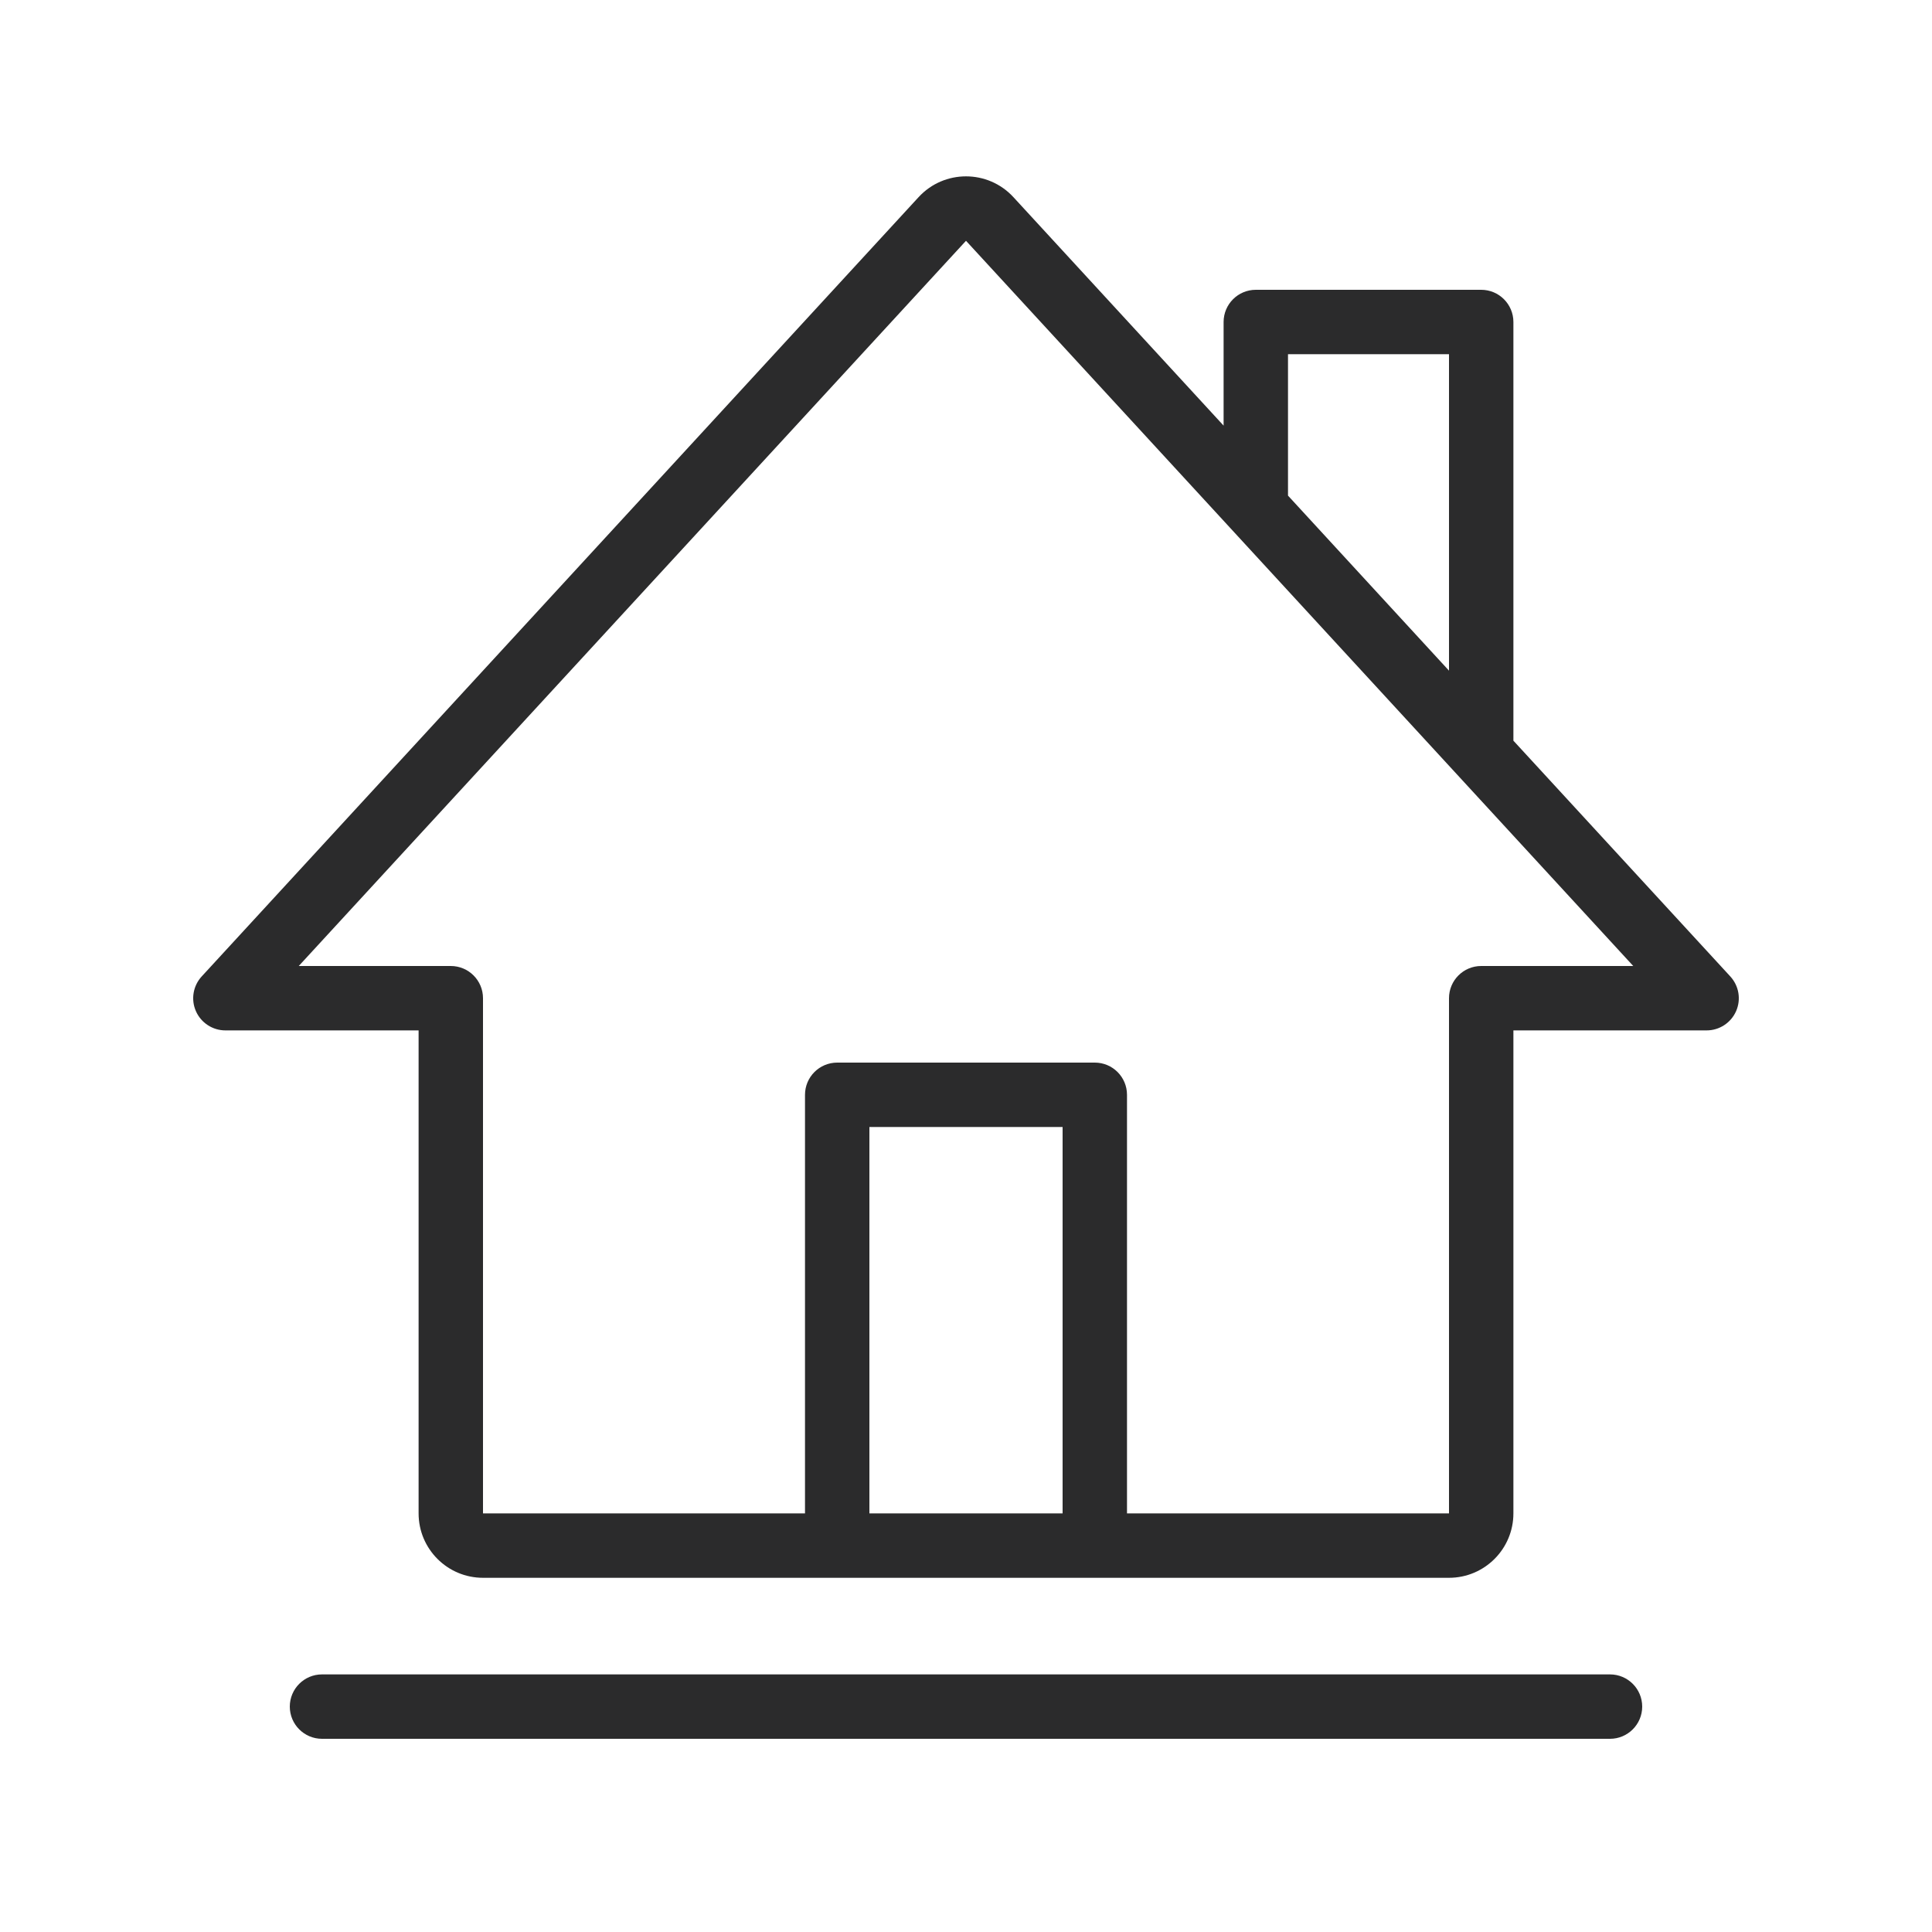
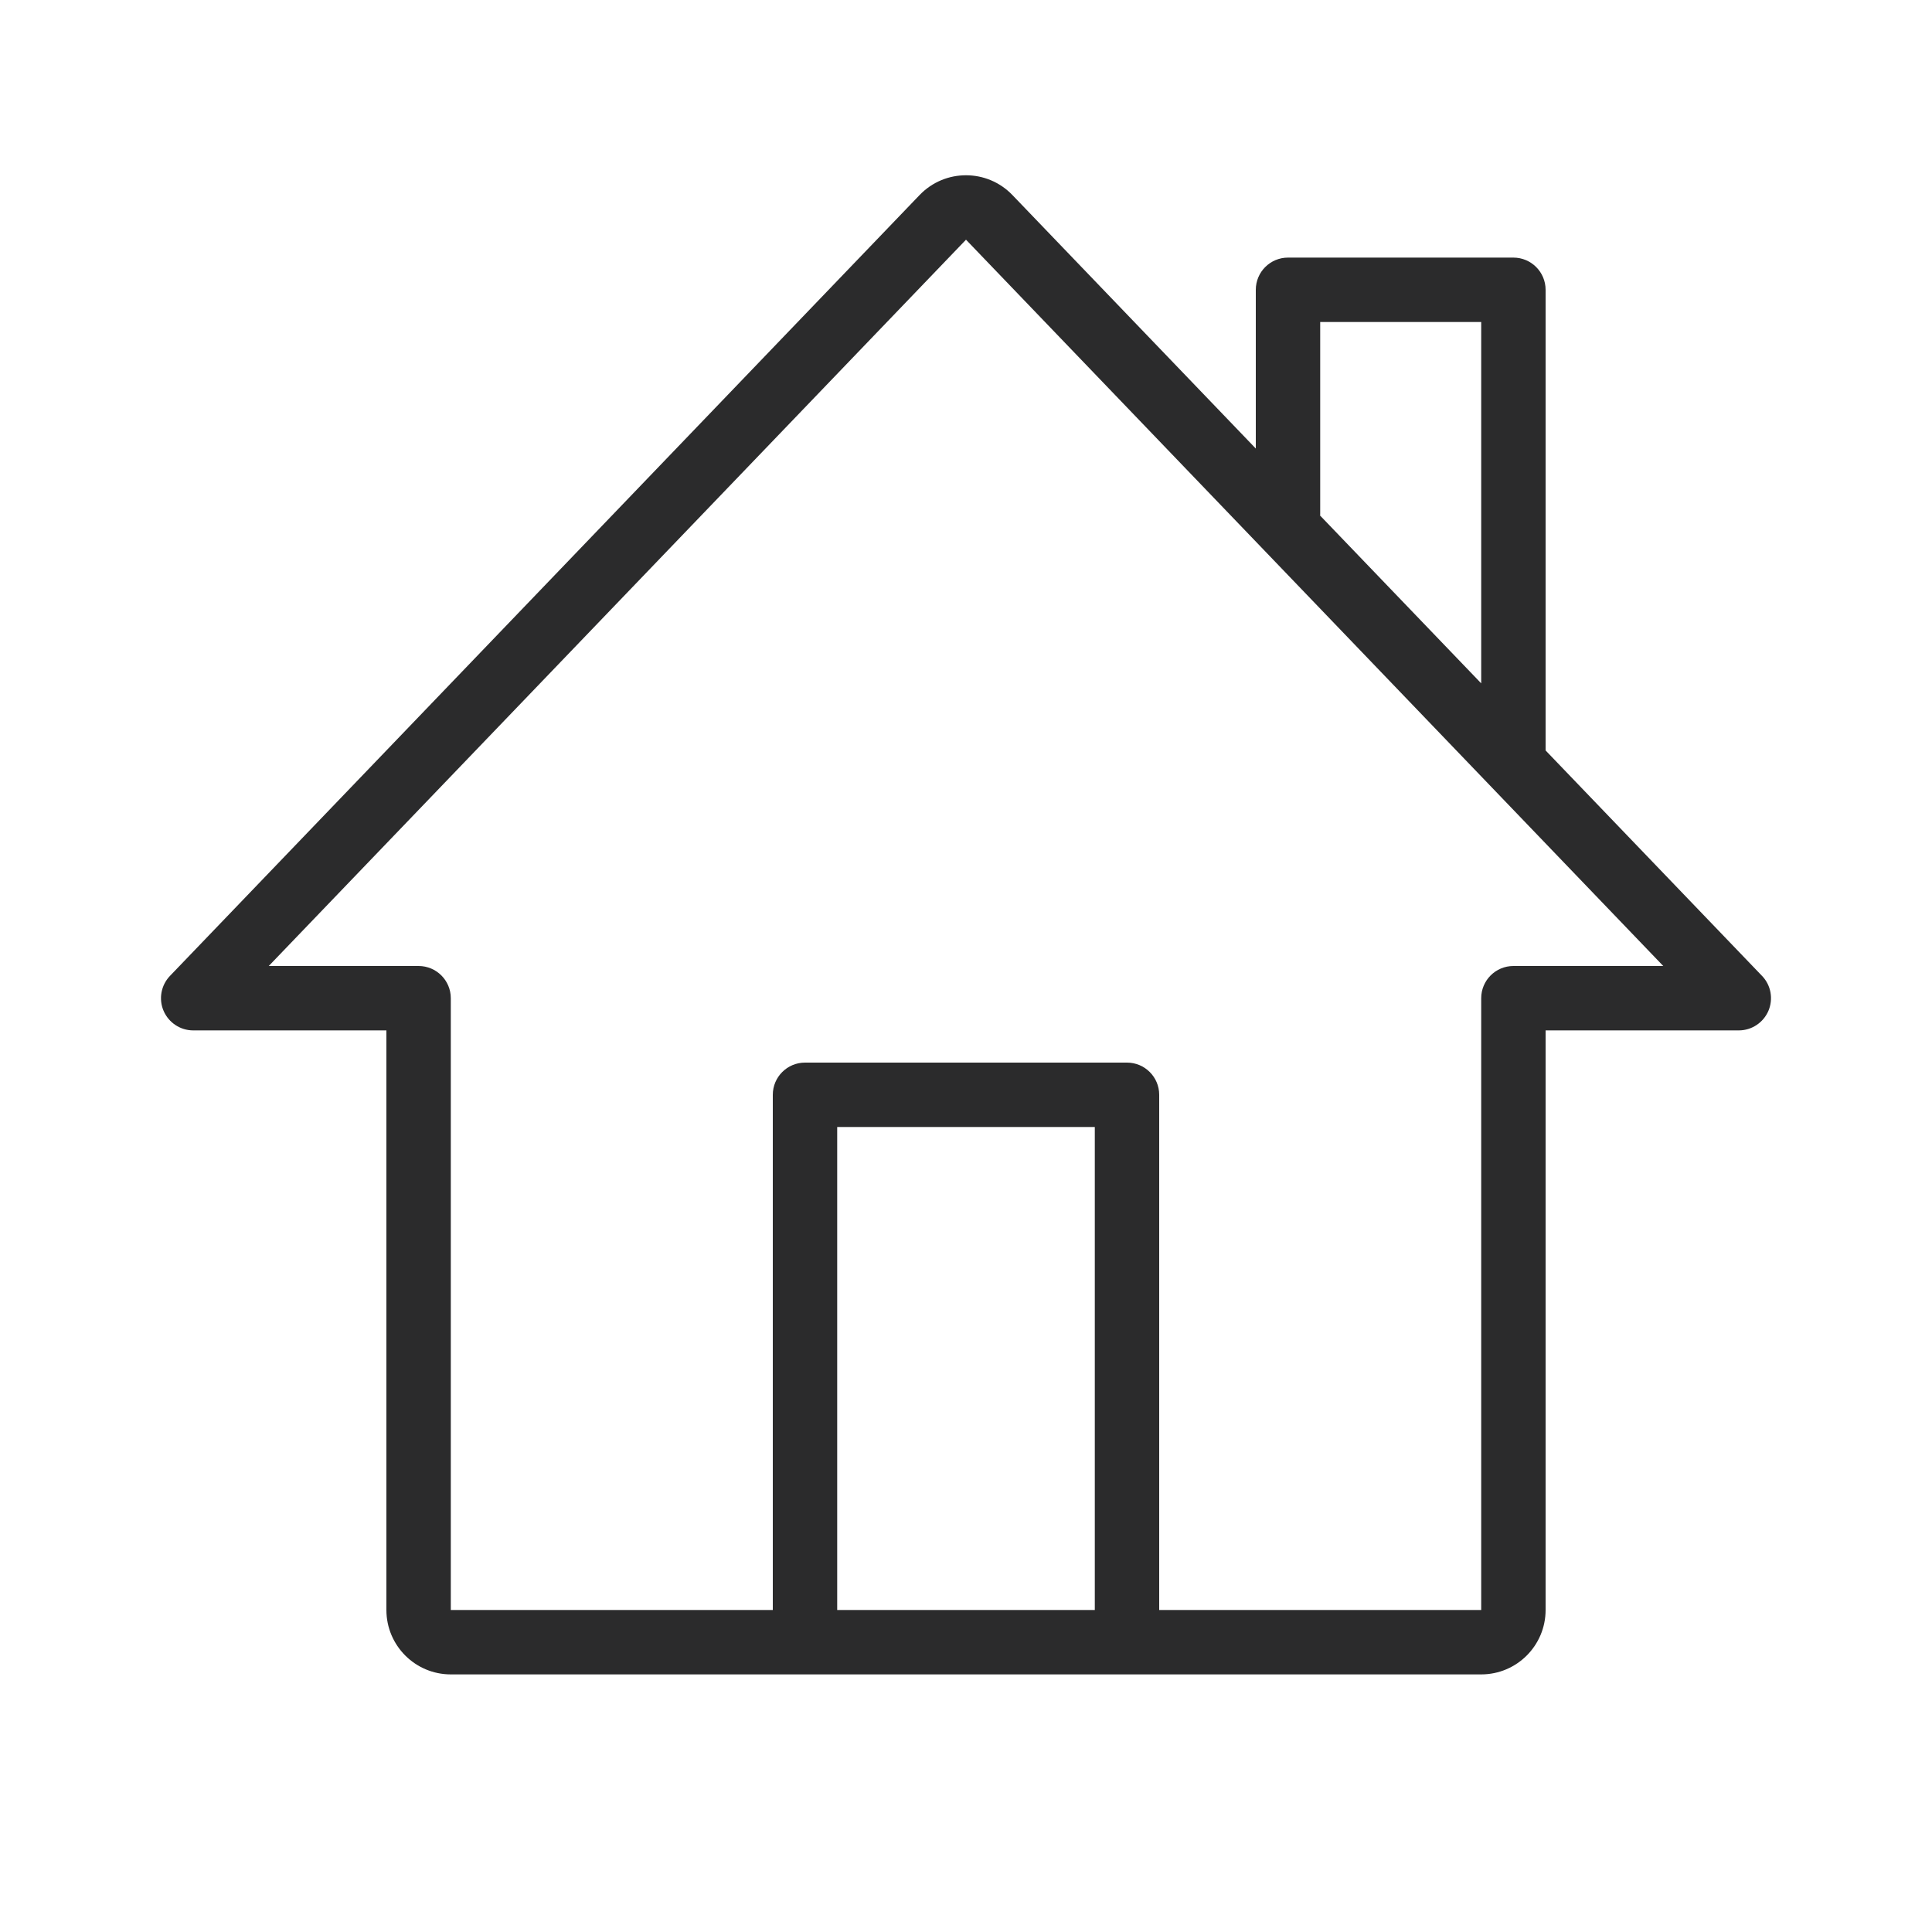
<svg xmlns="http://www.w3.org/2000/svg" width="30" height="30" viewBox="0 0 30 30" fill="none">
-   <path fill-rule="evenodd" clip-rule="evenodd" d="M15.736 3.061C15.34 2.631 14.66 2.631 14.264 3.061L3.132 15.162C2.998 15.308 2.962 15.519 3.042 15.701C3.122 15.883 3.302 16 3.5 16H6.5V23.5C6.5 24.052 6.948 24.5 7.5 24.5H22.5C23.052 24.5 23.5 24.052 23.5 23.5V16H26.5C26.698 16 26.878 15.883 26.958 15.701C27.038 15.519 27.002 15.308 26.868 15.162L23.499 11.5H23.5V5C23.5 4.724 23.276 4.5 23 4.5H19.5C19.224 4.5 19 4.724 19 5V6.609L15.736 3.061ZM22.5 5.5V10.414L20 7.696V5.5H22.5ZM15 3.739L25.361 15H23C22.724 15 22.5 15.224 22.5 15.5V23.5H7.5V15.5C7.5 15.224 7.276 15 7 15H4.639L15 3.739ZM5 26C4.724 26 4.5 26.224 4.5 26.5C4.5 26.776 4.724 27 5 27H25C25.276 27 25.5 26.776 25.5 26.5C25.5 26.224 25.276 26 25 26H5ZM13 16.5C12.724 16.5 12.5 16.724 12.5 17V23.5H13.5V17.5H16.5V23.5H17.5V17C17.5 16.724 17.276 16.5 17 16.5H13Z" fill="#2B2B2C" />
+   <path fill-rule="evenodd" clip-rule="evenodd" d="M14.279 3.029C14.672 2.619 15.328 2.619 15.721 3.029L19.5 6.965V4.5C19.5 4.224 19.724 4 20 4H23.5C23.776 4 24 4.224 24 4.5V11.653L27.361 15.154C27.5 15.298 27.538 15.512 27.46 15.696C27.381 15.88 27.2 16 27 16H24V25C24 25.552 23.552 26 23 26H7C6.448 26 6 25.552 6 25V16H3C2.8 16 2.619 15.88 2.54 15.696C2.461 15.512 2.501 15.298 2.639 15.154L14.279 3.029ZM23 10.611L20.493 8H20.5V5H23V10.611ZM4.173 15H6.5C6.776 15 7 15.224 7 15.5V25H12V17C12 16.724 12.224 16.5 12.5 16.5H17.5C17.776 16.5 18 16.724 18 17V25H23V15.5C23 15.224 23.224 15 23.5 15H25.827L15 3.722L4.173 15ZM17 25V17.5H13V25H17Z" fill="#2B2B2C" />
</svg>
